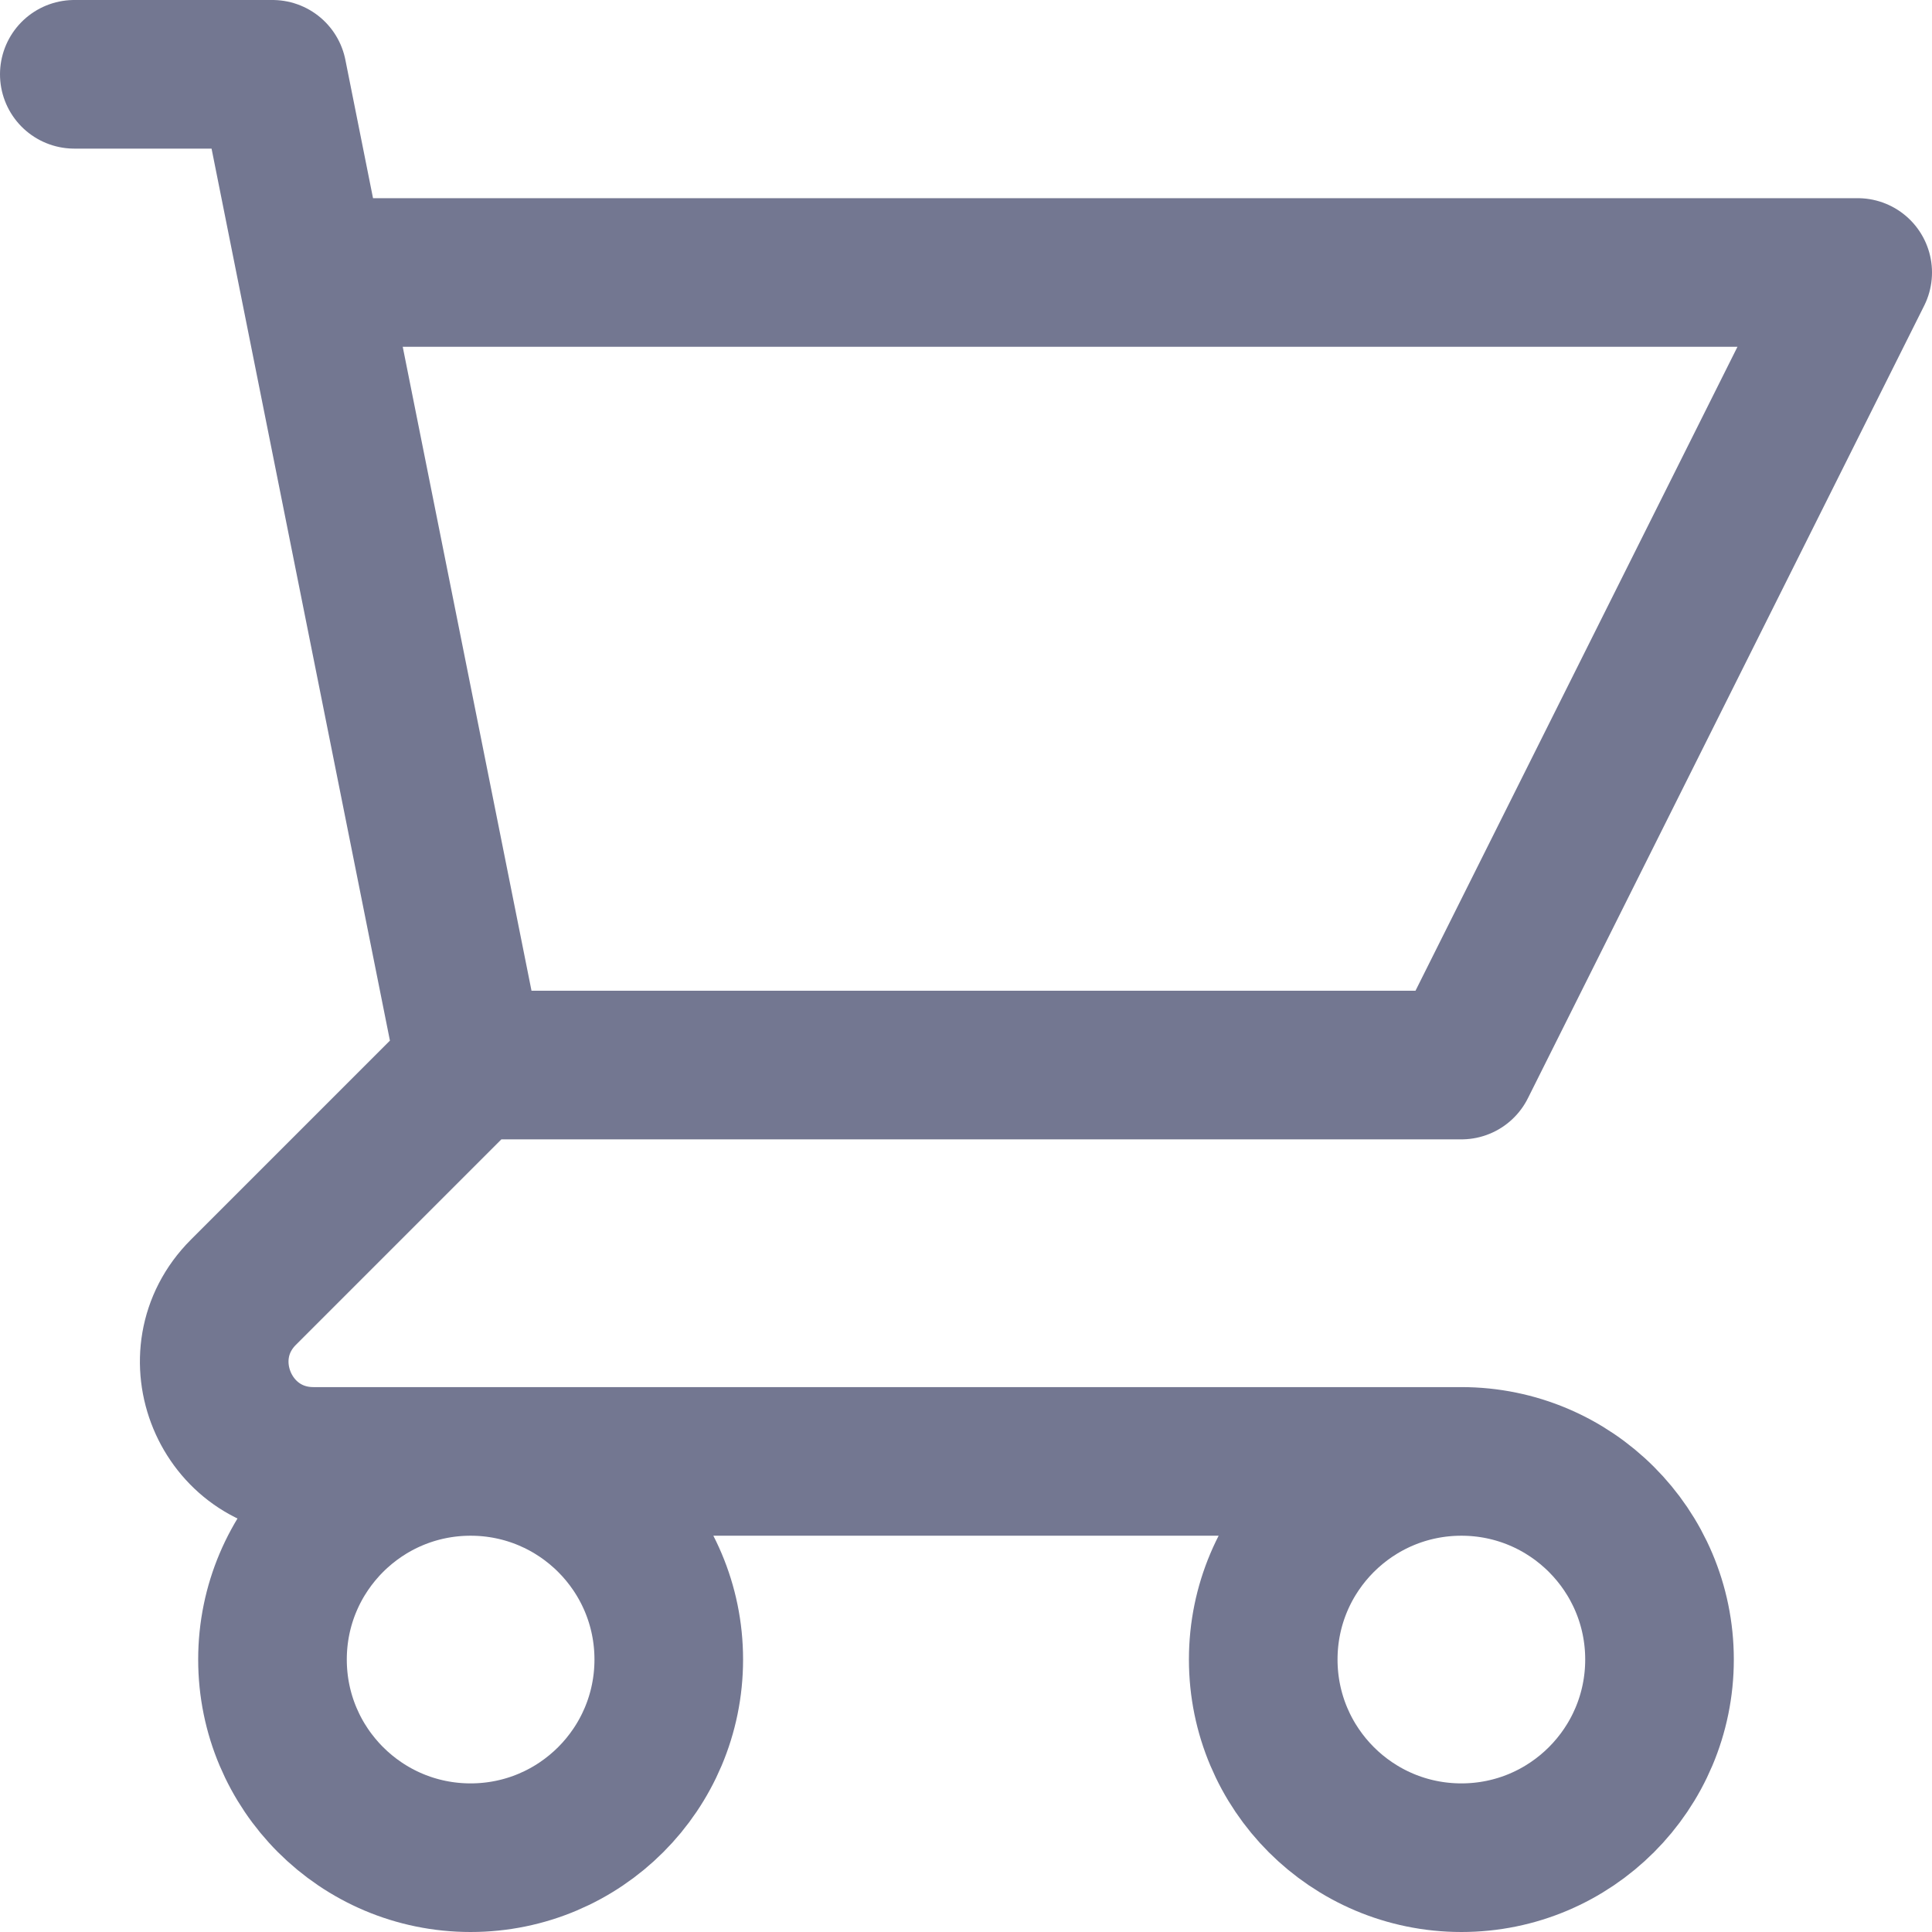
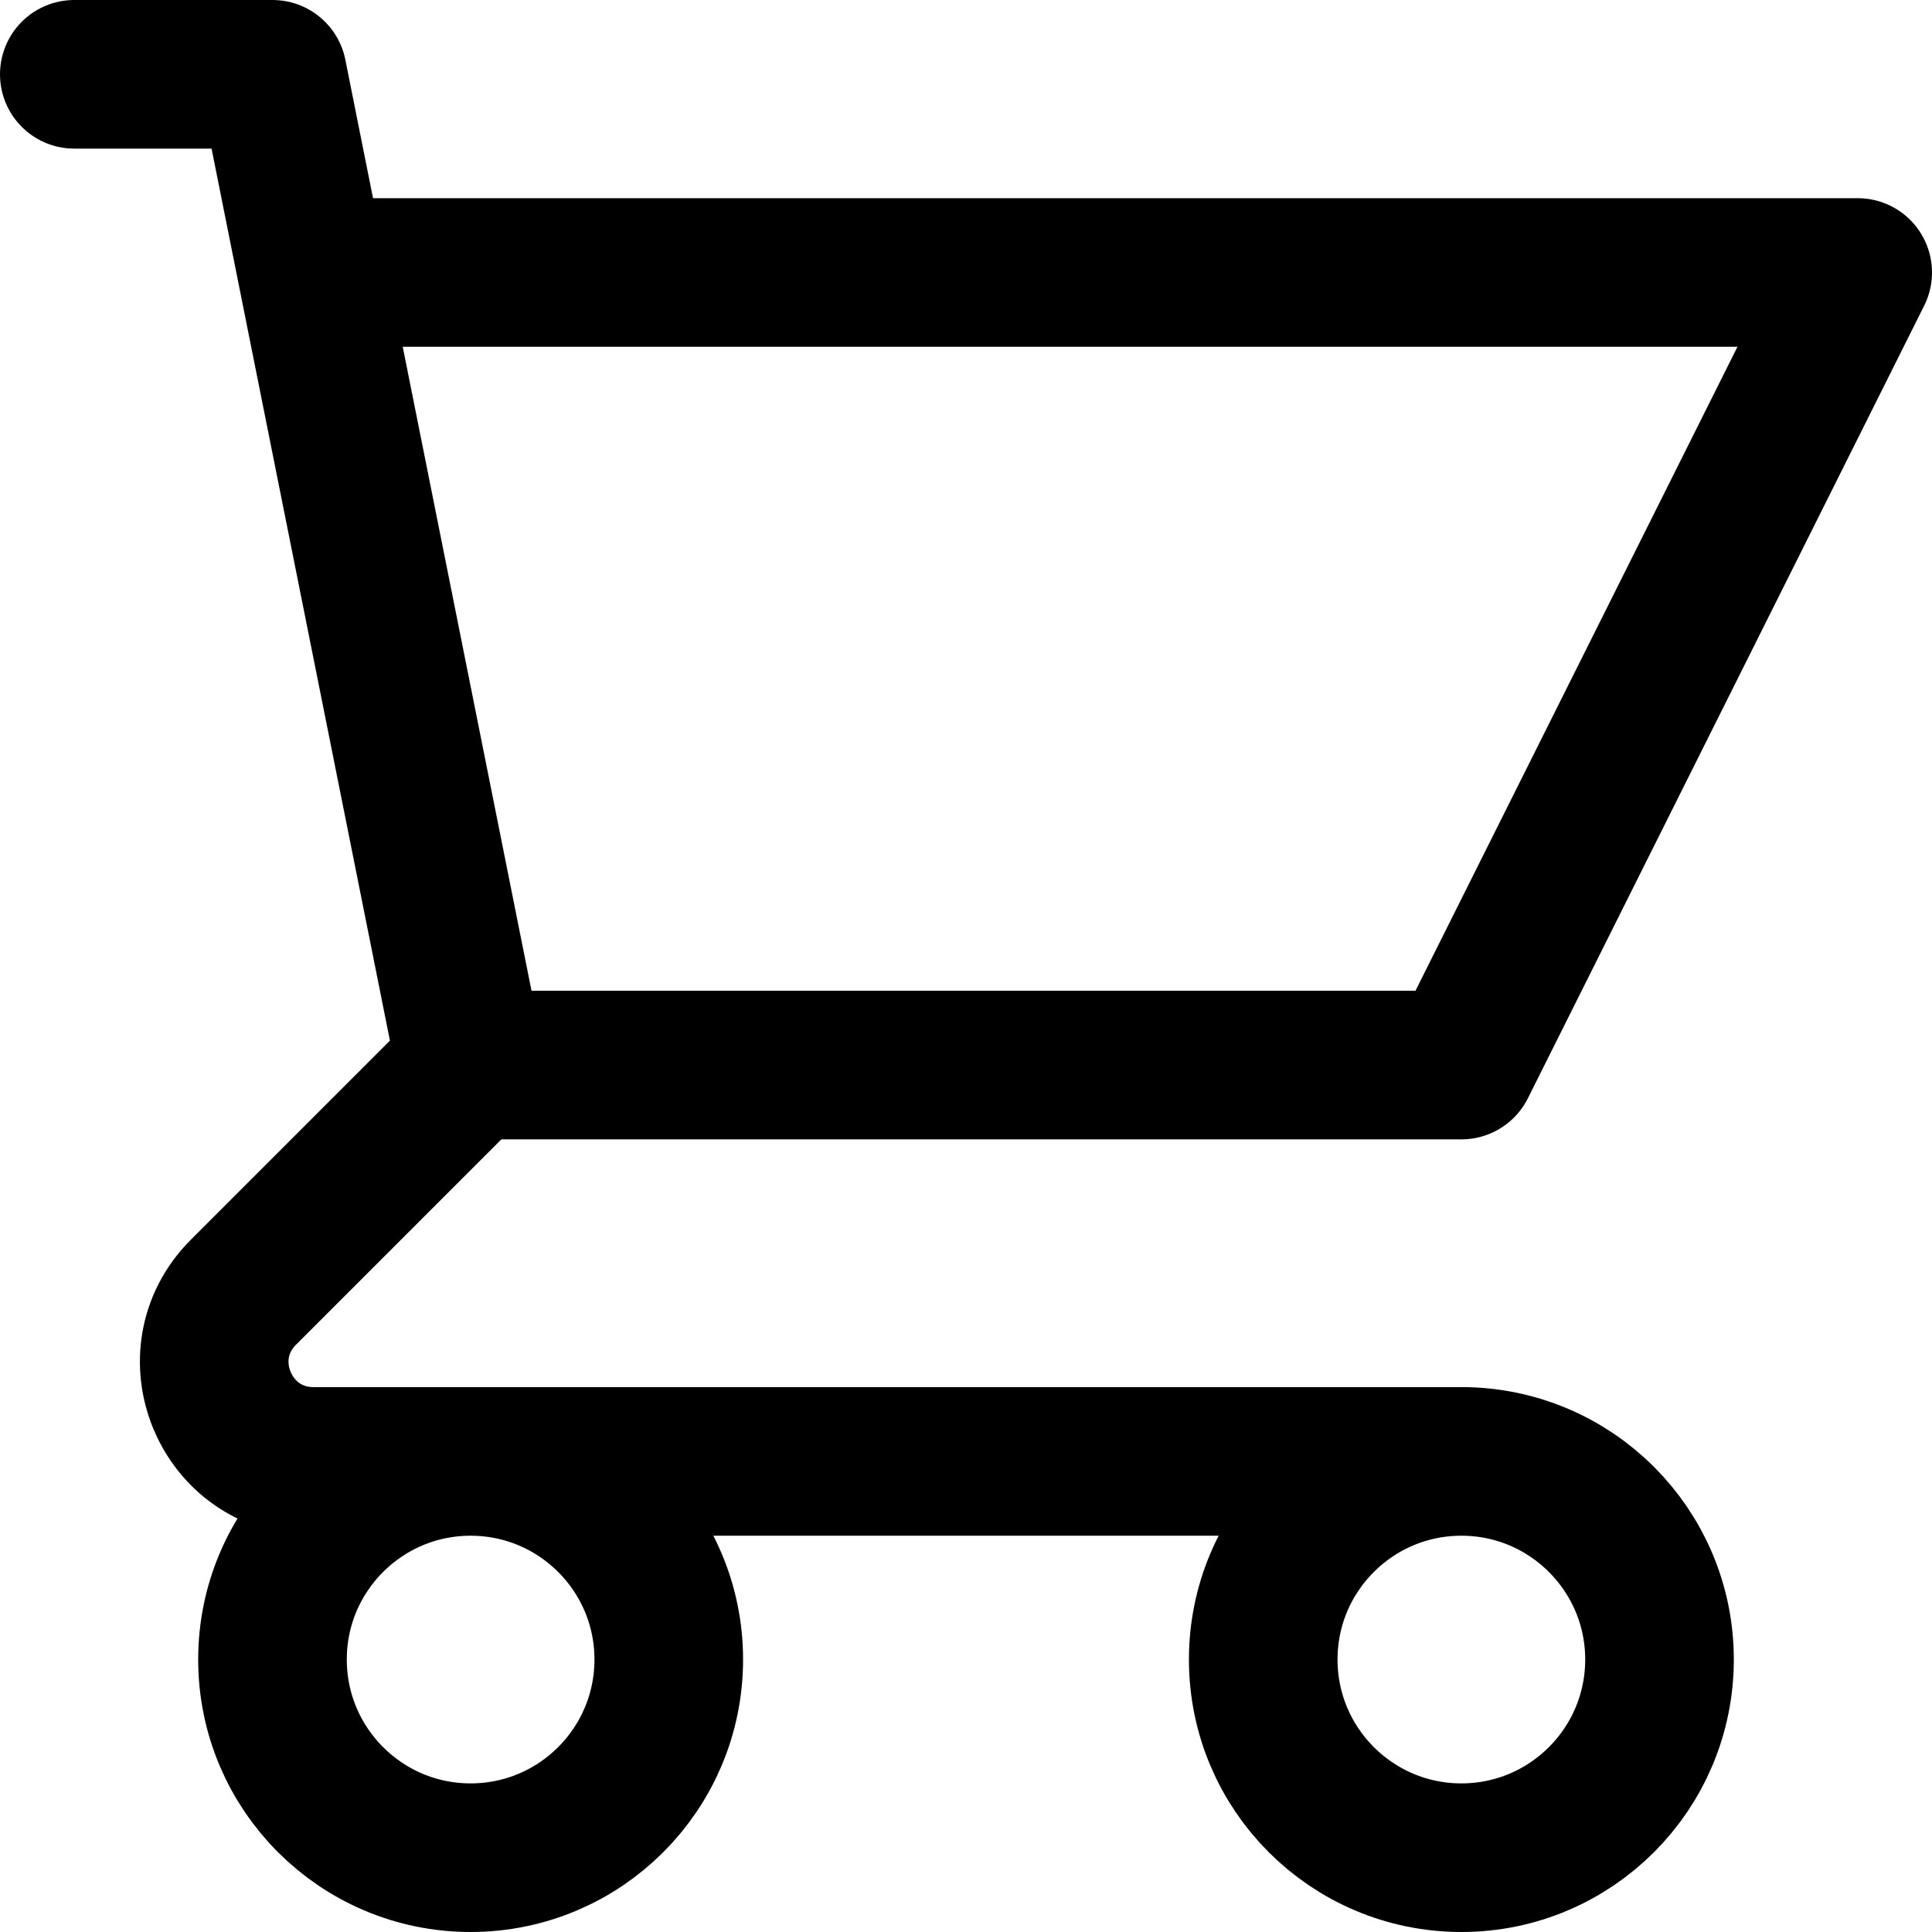
<svg xmlns="http://www.w3.org/2000/svg" width="26" height="26" viewBox="0 0 26 26" fill="none">
-   <path d="M1 1H3.667L4.2 3.667M6.333 14.333H19.667L25 3.667H4.2M6.333 14.333L4.2 3.667M6.333 14.333L3.276 17.39C2.436 18.23 3.031 19.667 4.219 19.667H19.667M19.667 19.667C18.194 19.667 17 20.861 17 22.333C17 23.806 18.194 25 19.667 25C21.139 25 22.333 23.806 22.333 22.333C22.333 20.861 21.139 19.667 19.667 19.667ZM9 22.333C9 23.806 7.806 25 6.333 25C4.861 25 3.667 23.806 3.667 22.333C3.667 20.861 4.861 19.667 6.333 19.667C7.806 19.667 9 20.861 9 22.333Z" stroke="#737791" stroke-width="2" stroke-linecap="round" stroke-linejoin="round" />
+   <path d="M1 1H3.667L4.2 3.667M6.333 14.333H19.667L25 3.667H4.2M6.333 14.333L4.2 3.667M6.333 14.333L3.276 17.39C2.436 18.23 3.031 19.667 4.219 19.667H19.667M19.667 19.667C18.194 19.667 17 20.861 17 22.333C17 23.806 18.194 25 19.667 25C21.139 25 22.333 23.806 22.333 22.333C22.333 20.861 21.139 19.667 19.667 19.667ZM9 22.333C9 23.806 7.806 25 6.333 25C4.861 25 3.667 23.806 3.667 22.333C3.667 20.861 4.861 19.667 6.333 19.667C7.806 19.667 9 20.861 9 22.333Z" stroke="currentColor" stroke-width="2" stroke-linecap="round" stroke-linejoin="round" />
</svg>
